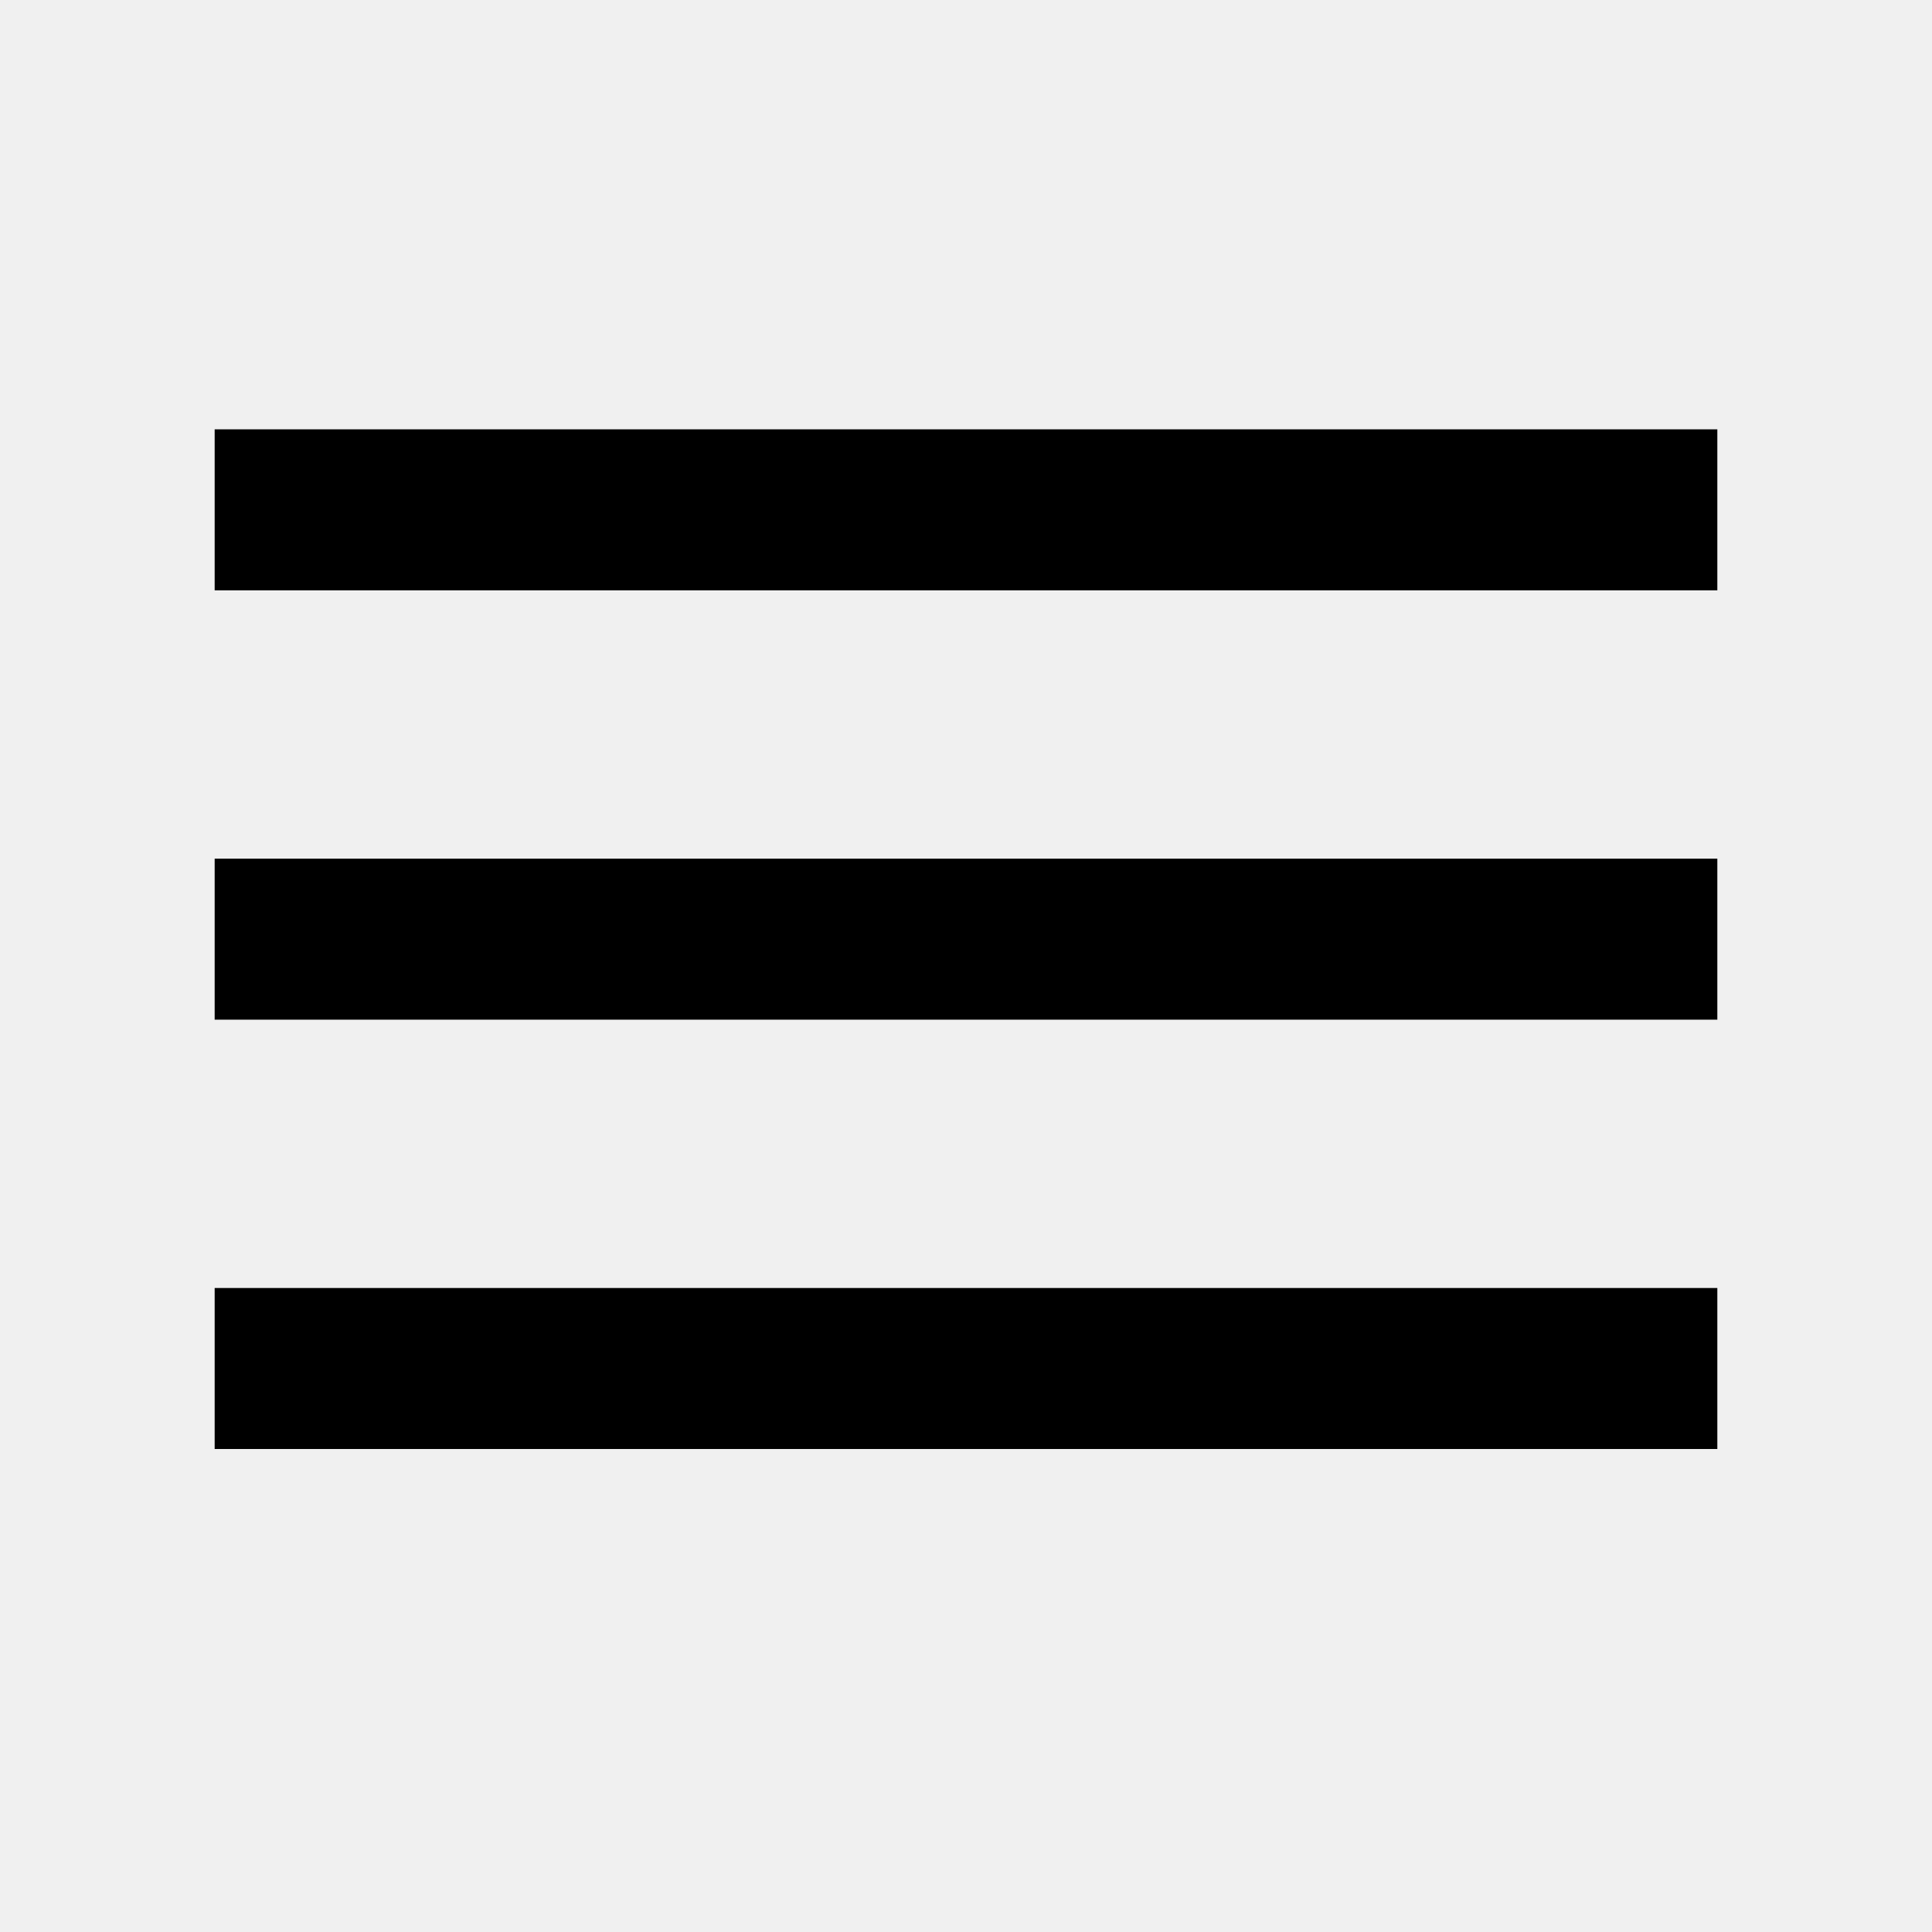
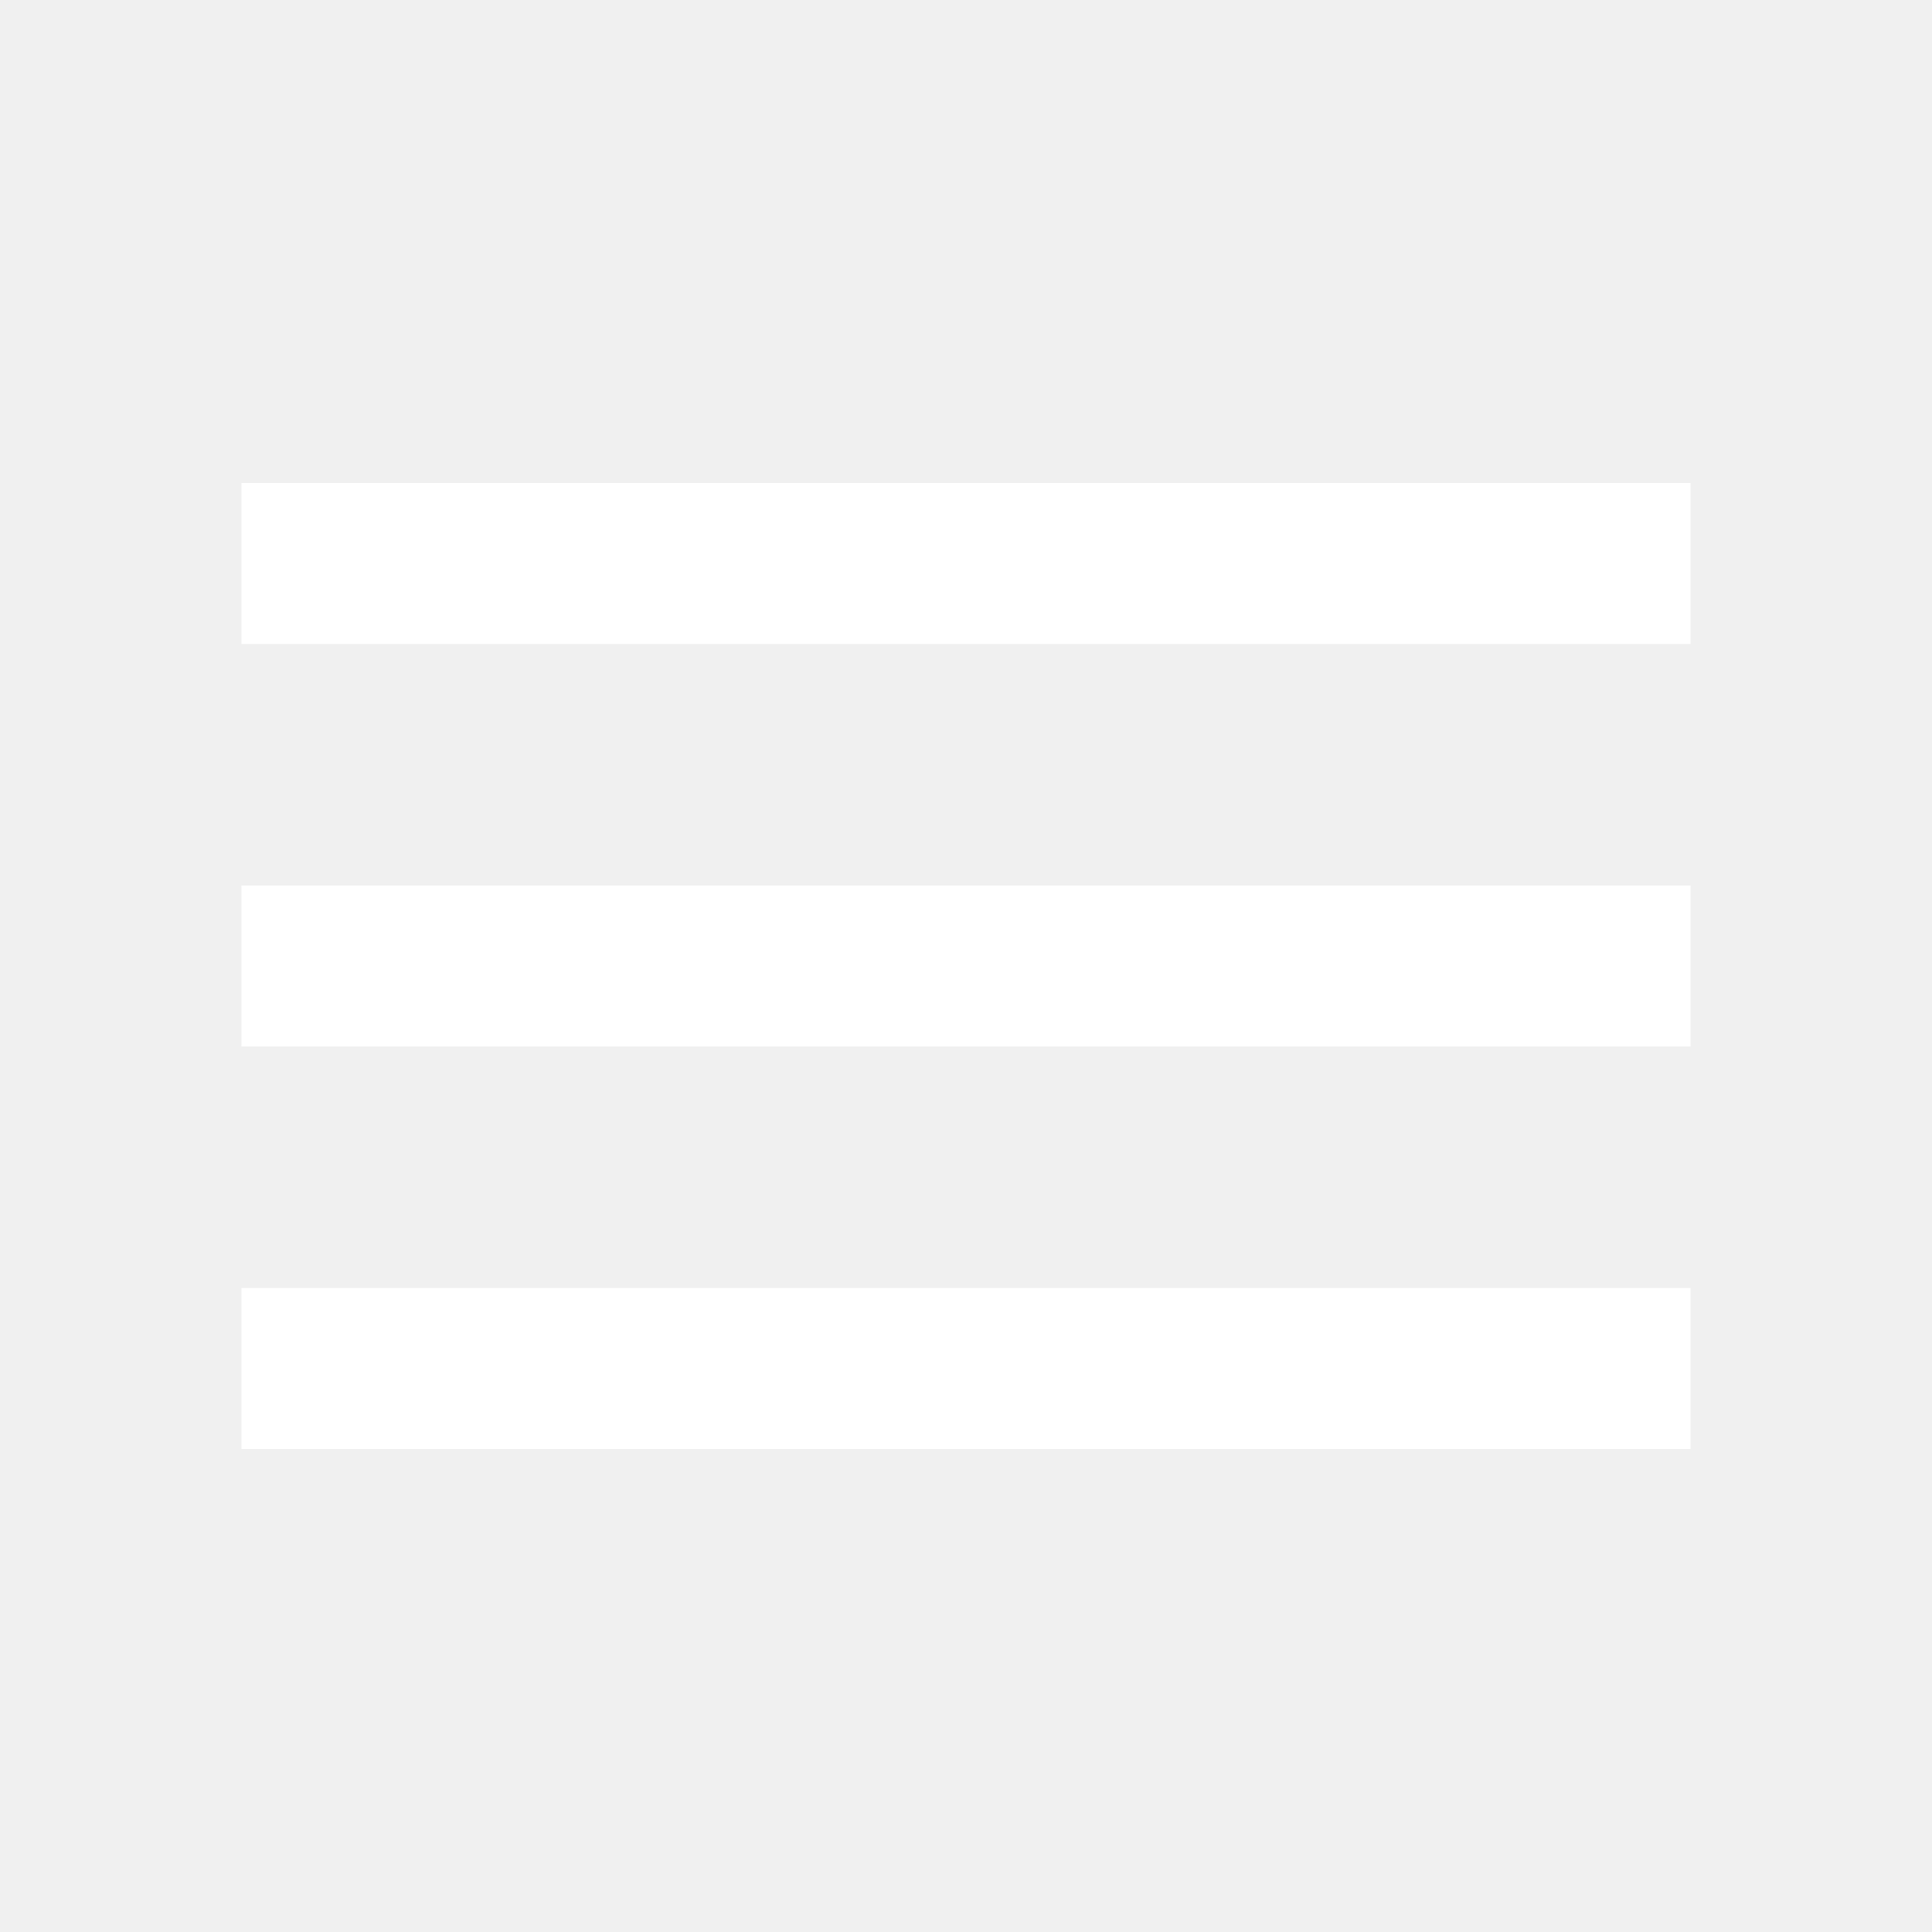
- <svg xmlns="http://www.w3.org/2000/svg" width="18" height="18" viewBox="0 0 18 18">
-   <path d="M0 0h18v18h-18z" fill="none" />
-   <path d="M2 13.5h14v-1.5h-14v1.5zm0-4h14v-1.5h-14v1.5zm0-5.5v1.5h14v-1.5h-14z" />
+ <svg xmlns="http://www.w3.org/2000/svg" fill="#FFFFFF" height="24" viewBox="0 0 24 24" width="24">
+   <path d="M0 0h24v24H0z" fill="none" />
+   <path d="M3 18h18v-2H3v2zm0-5h18v-2H3v2zm0-7v2h18V6H3z" />
</svg>
